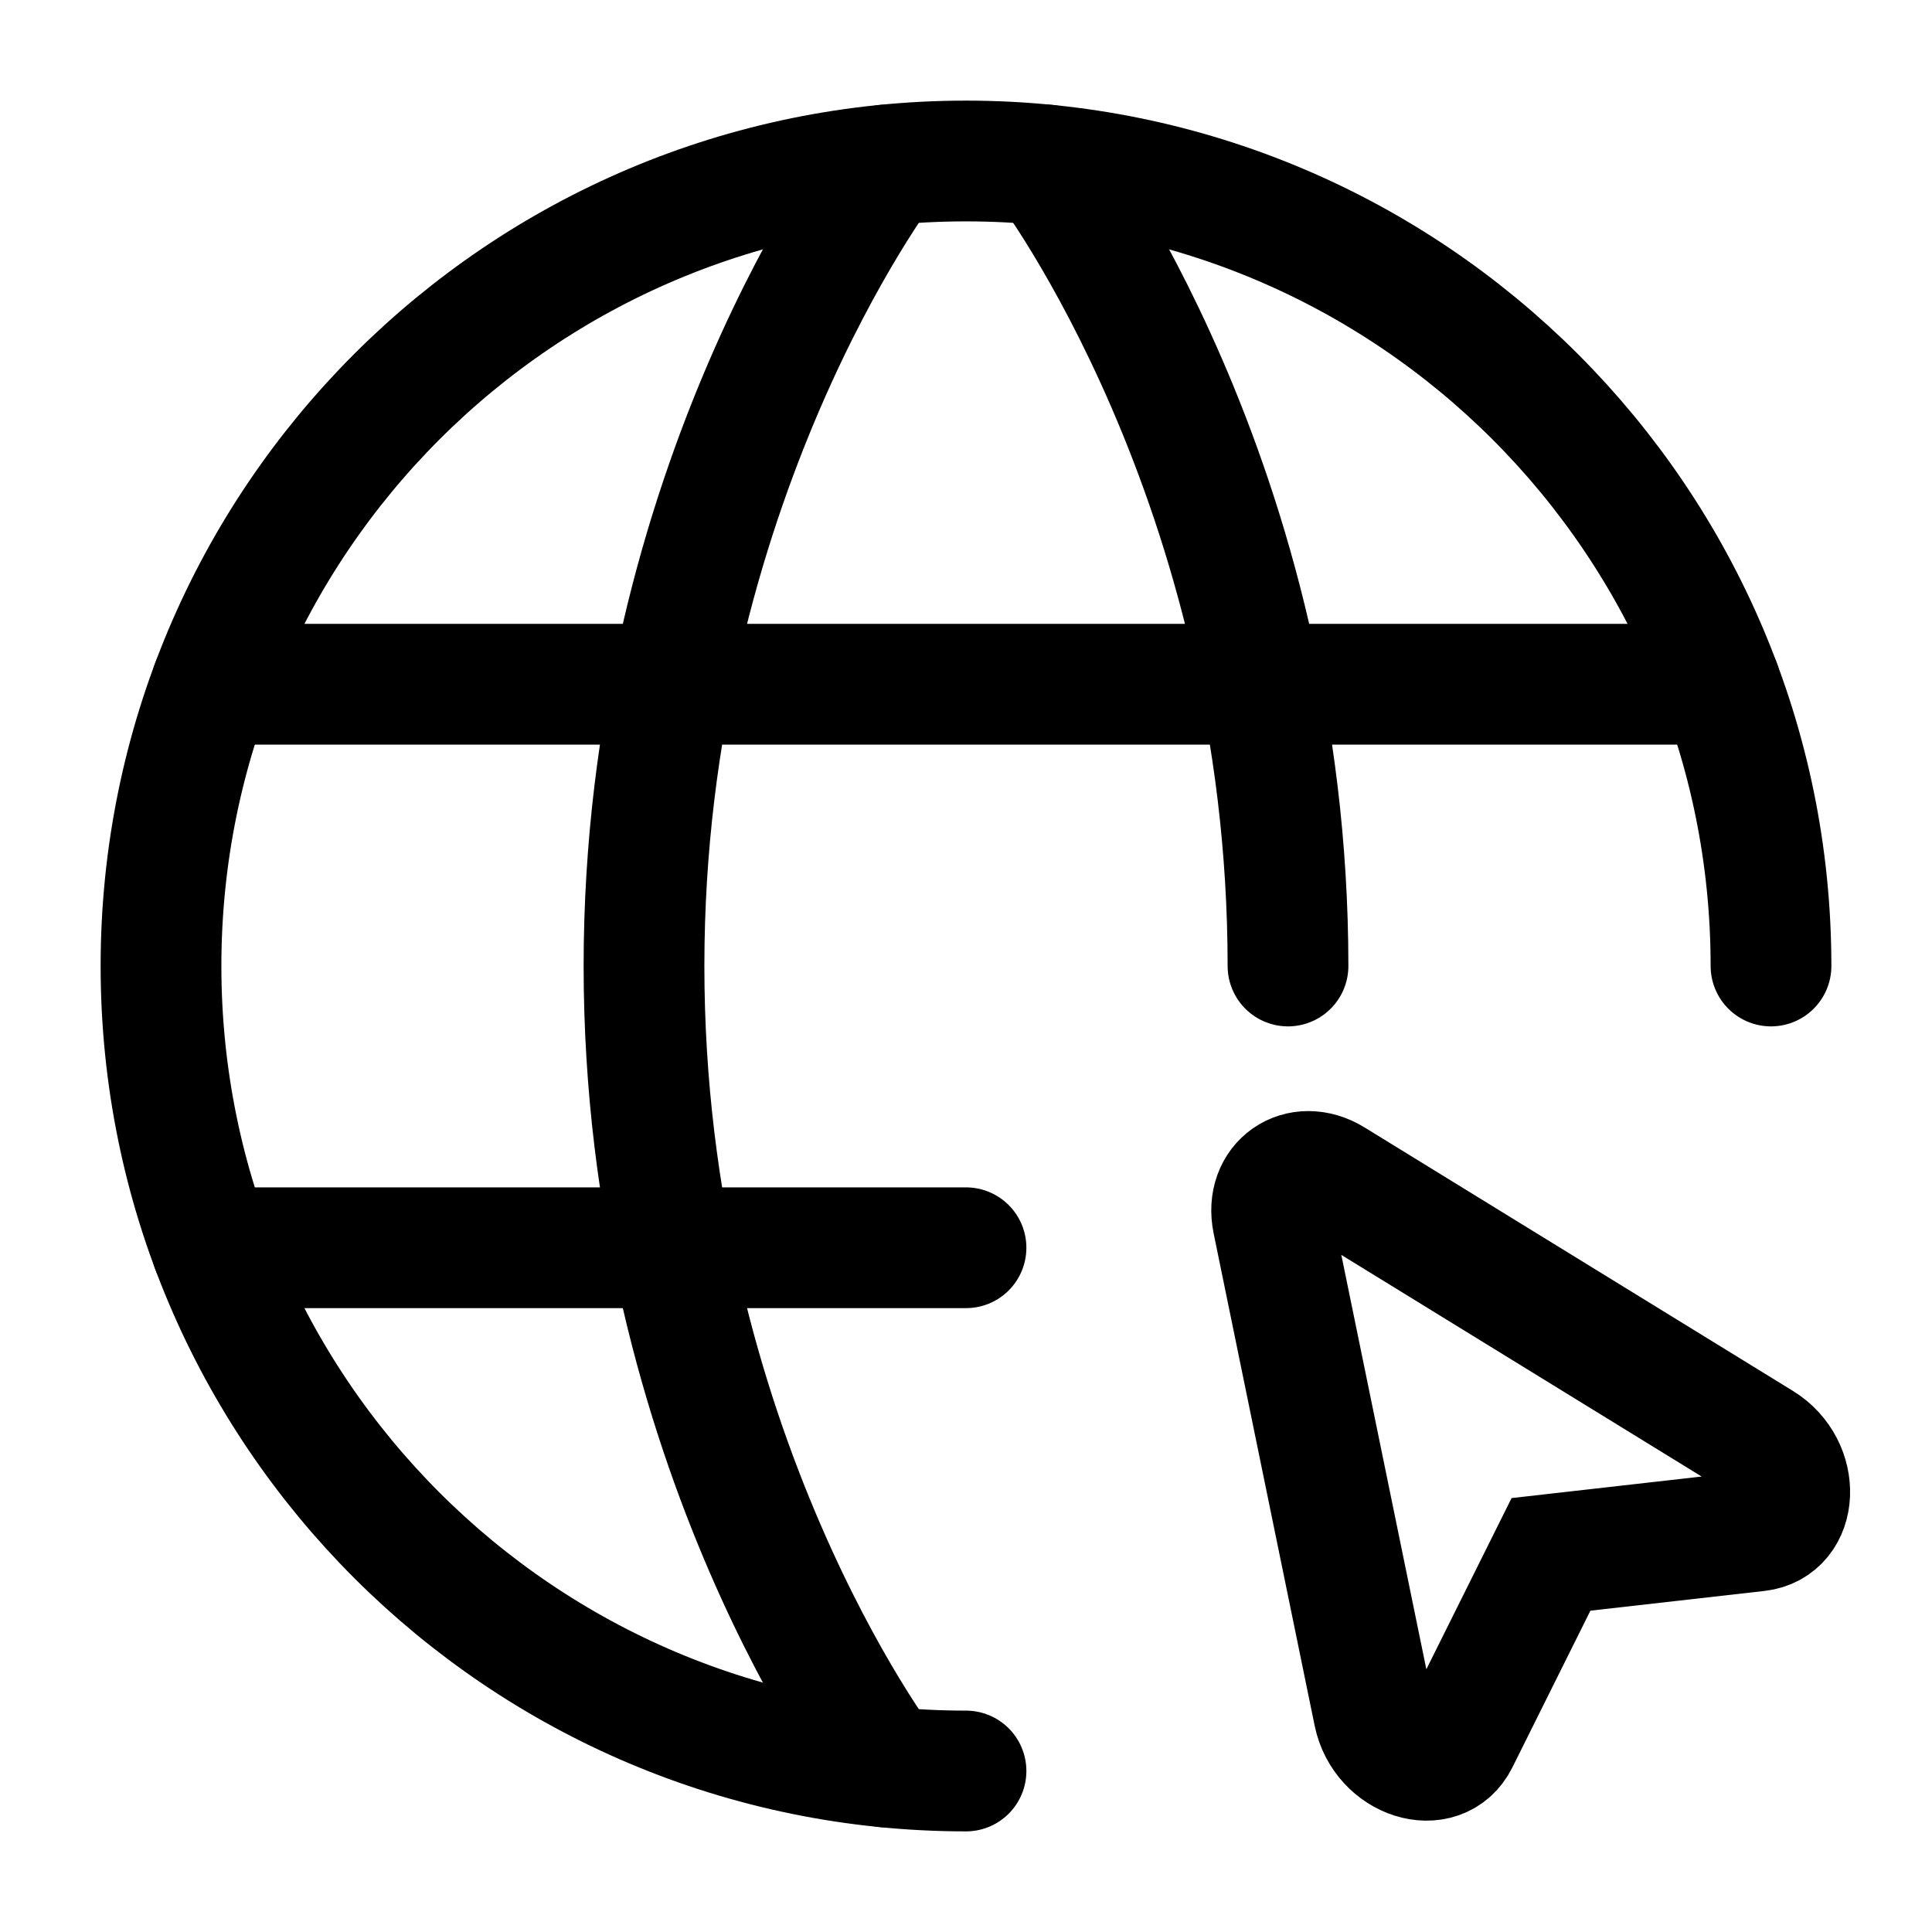
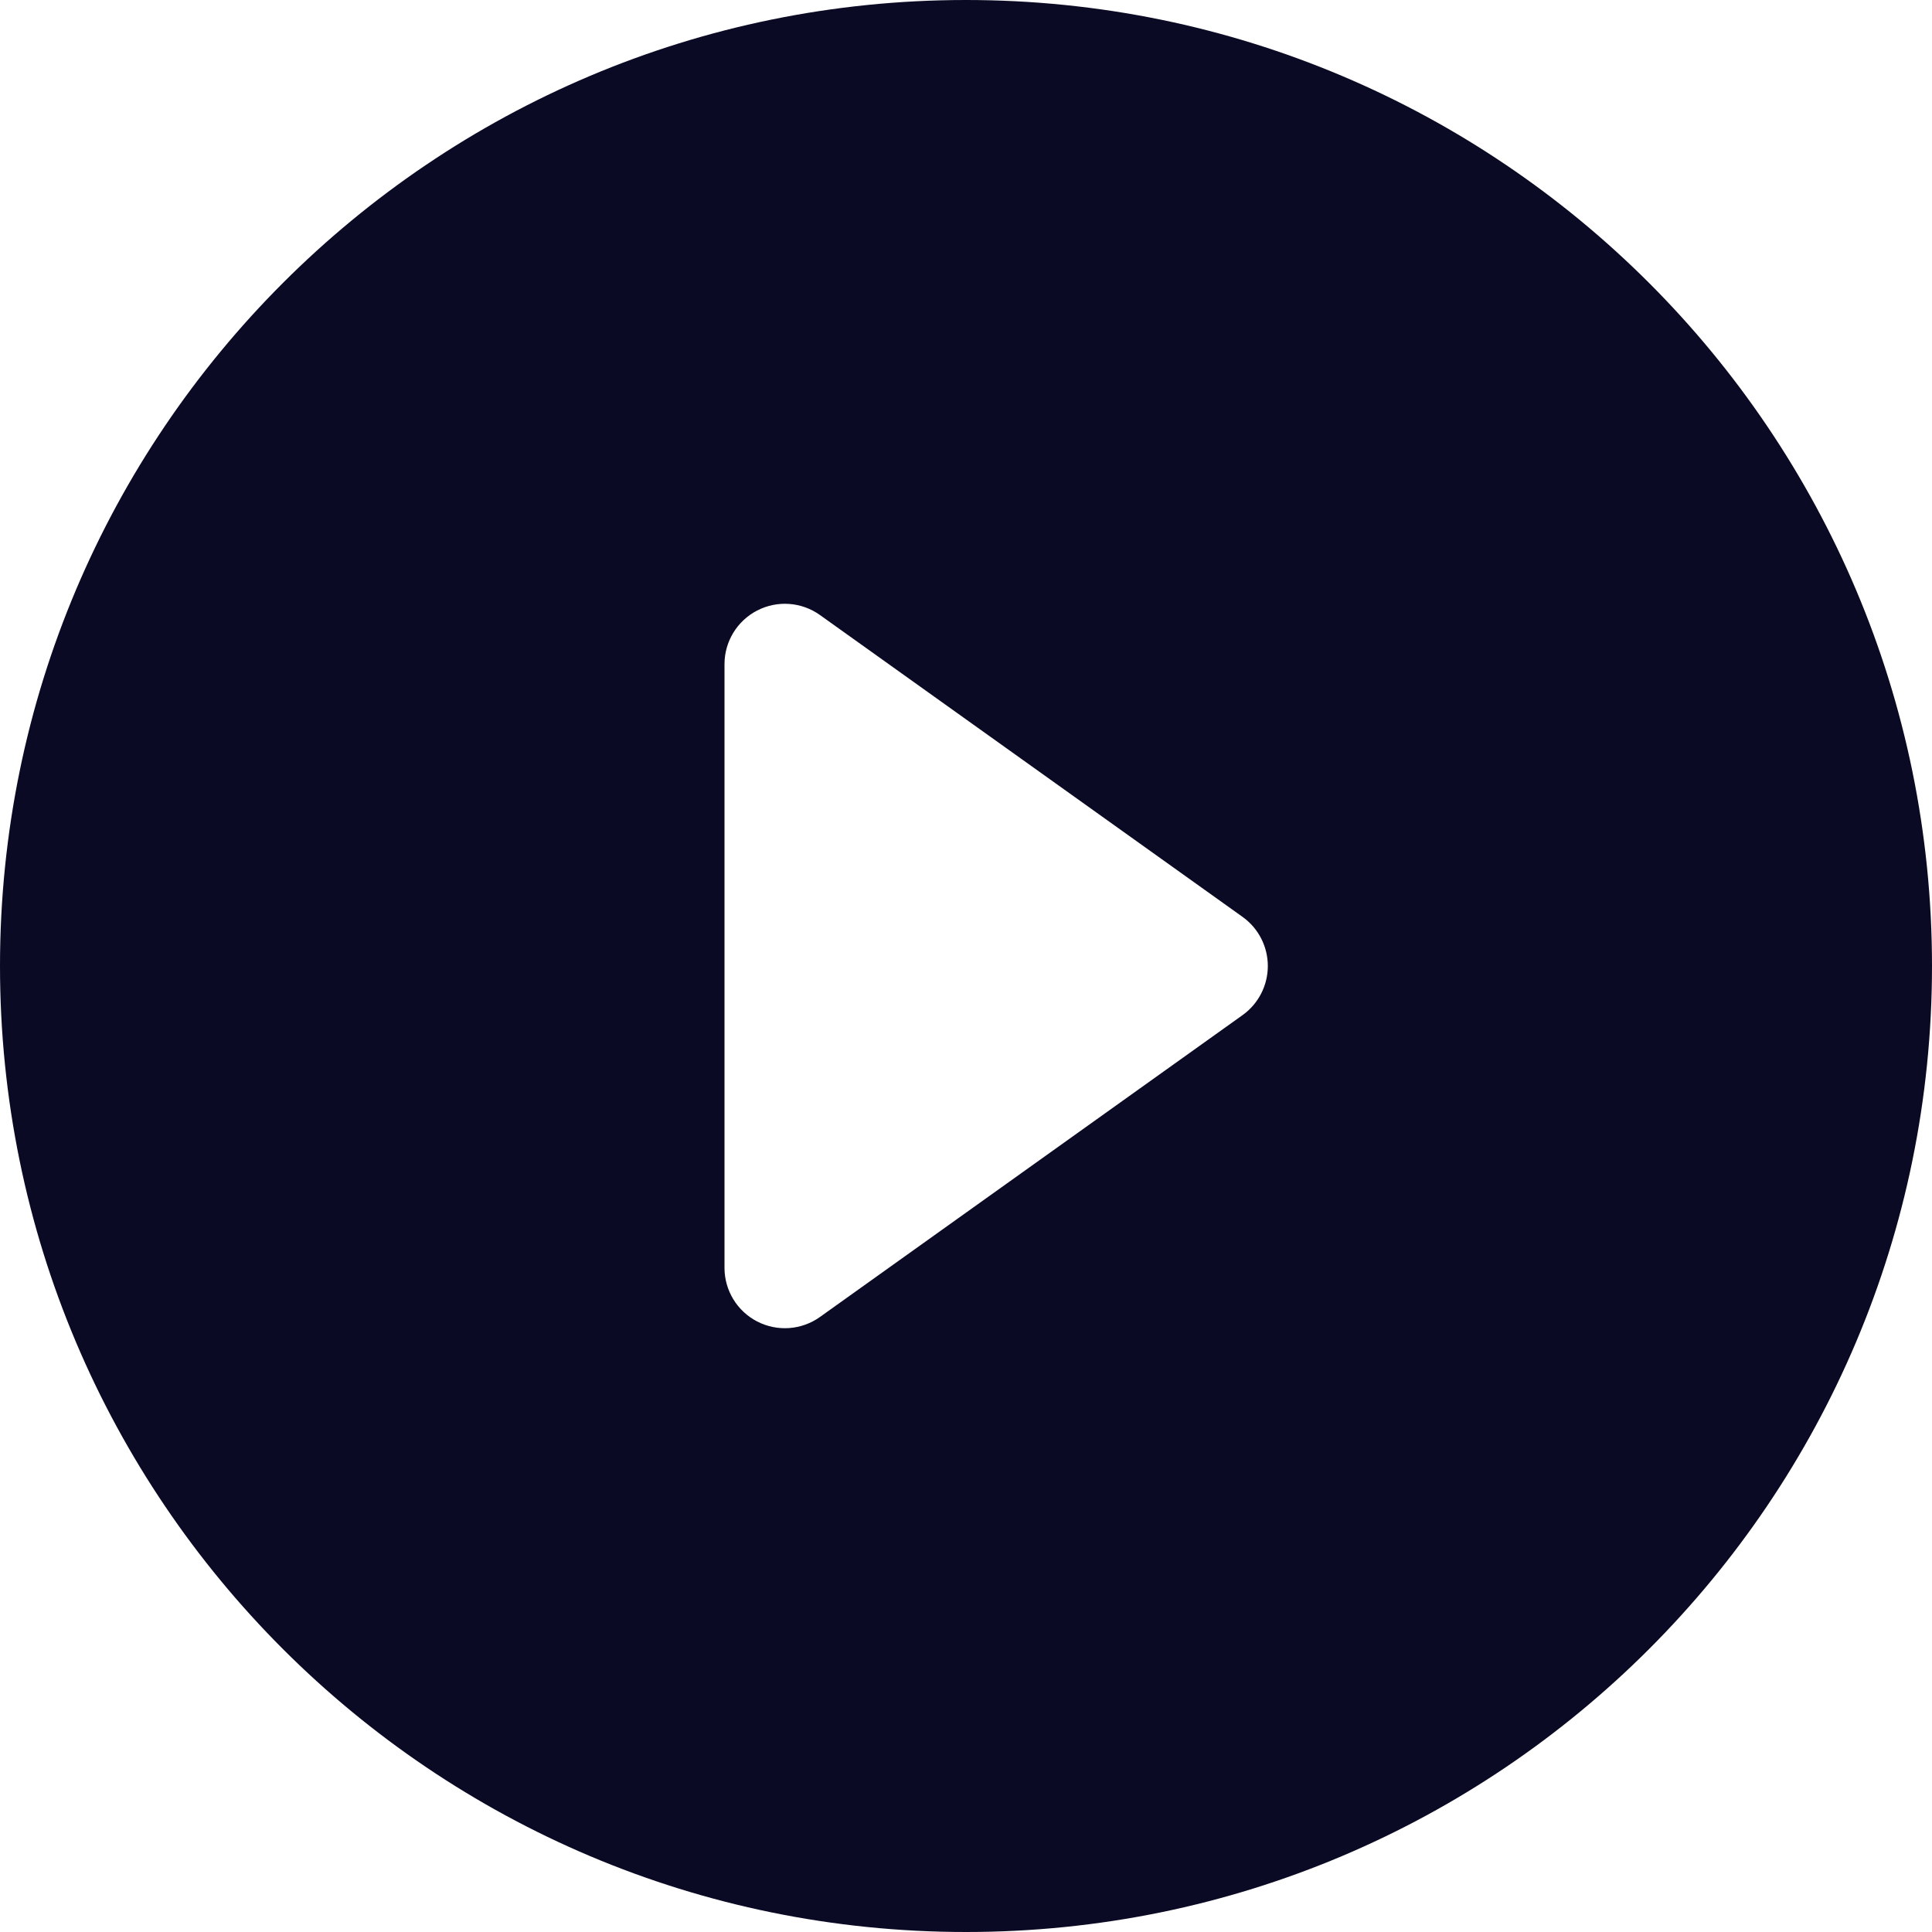
- <svg xmlns="http://www.w3.org/2000/svg" aria-hidden="true" role="img" width="1em" height="1em" preserveAspectRatio="xMidYMid meet" viewBox="0 0 24 24">
-   <g fill="none" stroke="currentColor" stroke-width="1.5">
-     <path stroke-linecap="round" stroke-linejoin="round" d="M22 12c0-5.523-4.477-10-10-10S2 6.477 2 12s4.477 10 10 10" />
-     <path stroke-linecap="round" stroke-linejoin="round" d="M13 2.05S16 6 16 12m-5 9.95S8 18 8 12c0-6 3-9.95 3-9.95M2.63 15.5H12m-9.37-7h18.74" />
-     <path d="M21.879 17.917c.494.304.463 1.043-.045 1.101l-2.567.291l-1.151 2.312c-.228.459-.933.234-1.05-.334l-1.255-6.116c-.099-.48.333-.782.75-.525l5.318 3.271Z" clip-rule="evenodd" />
-   </g>
+ <svg xmlns="http://www.w3.org/2000/svg" aria-hidden="true" role="img" width="1em" height="1em" preserveAspectRatio="xMidYMid meet" viewBox="0 0 16 16">
+   <path fill="#0b0a24" d="M16 8A8 8 0 1 1 0 8a8 8 0 0 1 16 0zM6.79 5.093A.5.5 0 0 0 6 5.5v5a.5.5 0 0 0 .79.407l3.5-2.5a.5.5 0 0 0 0-.814l-3.5-2.5z" />
</svg>
